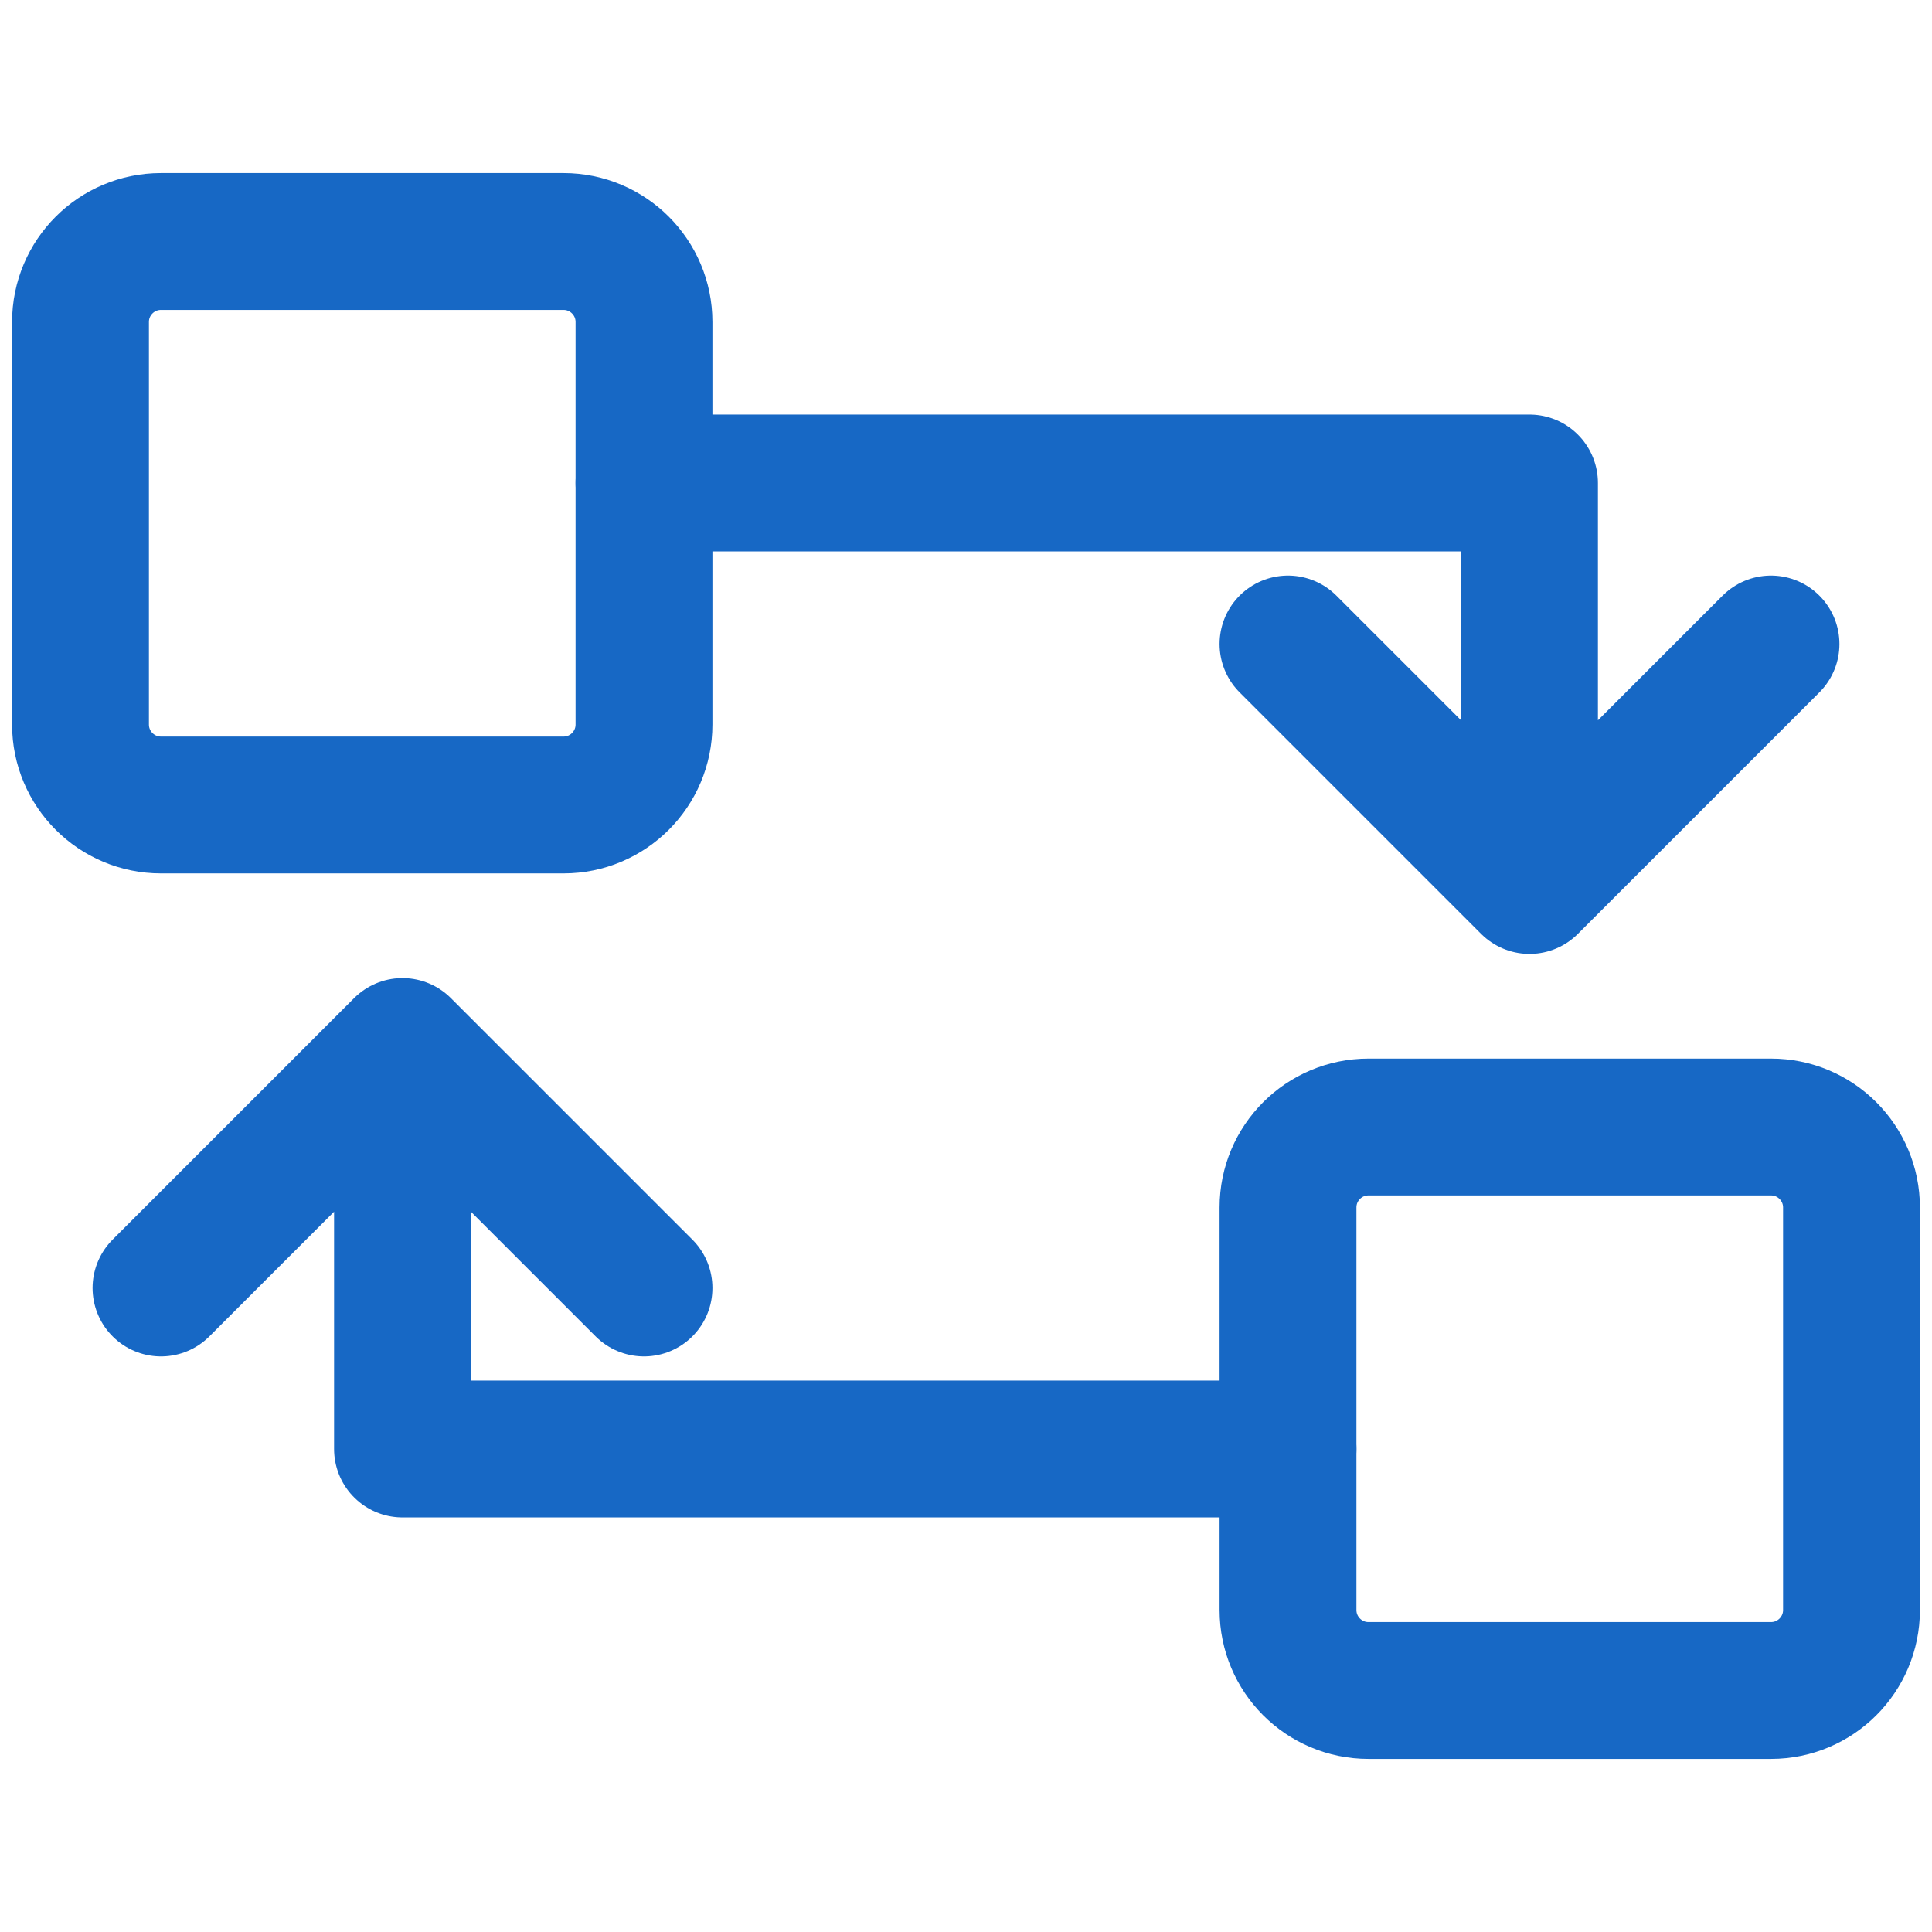
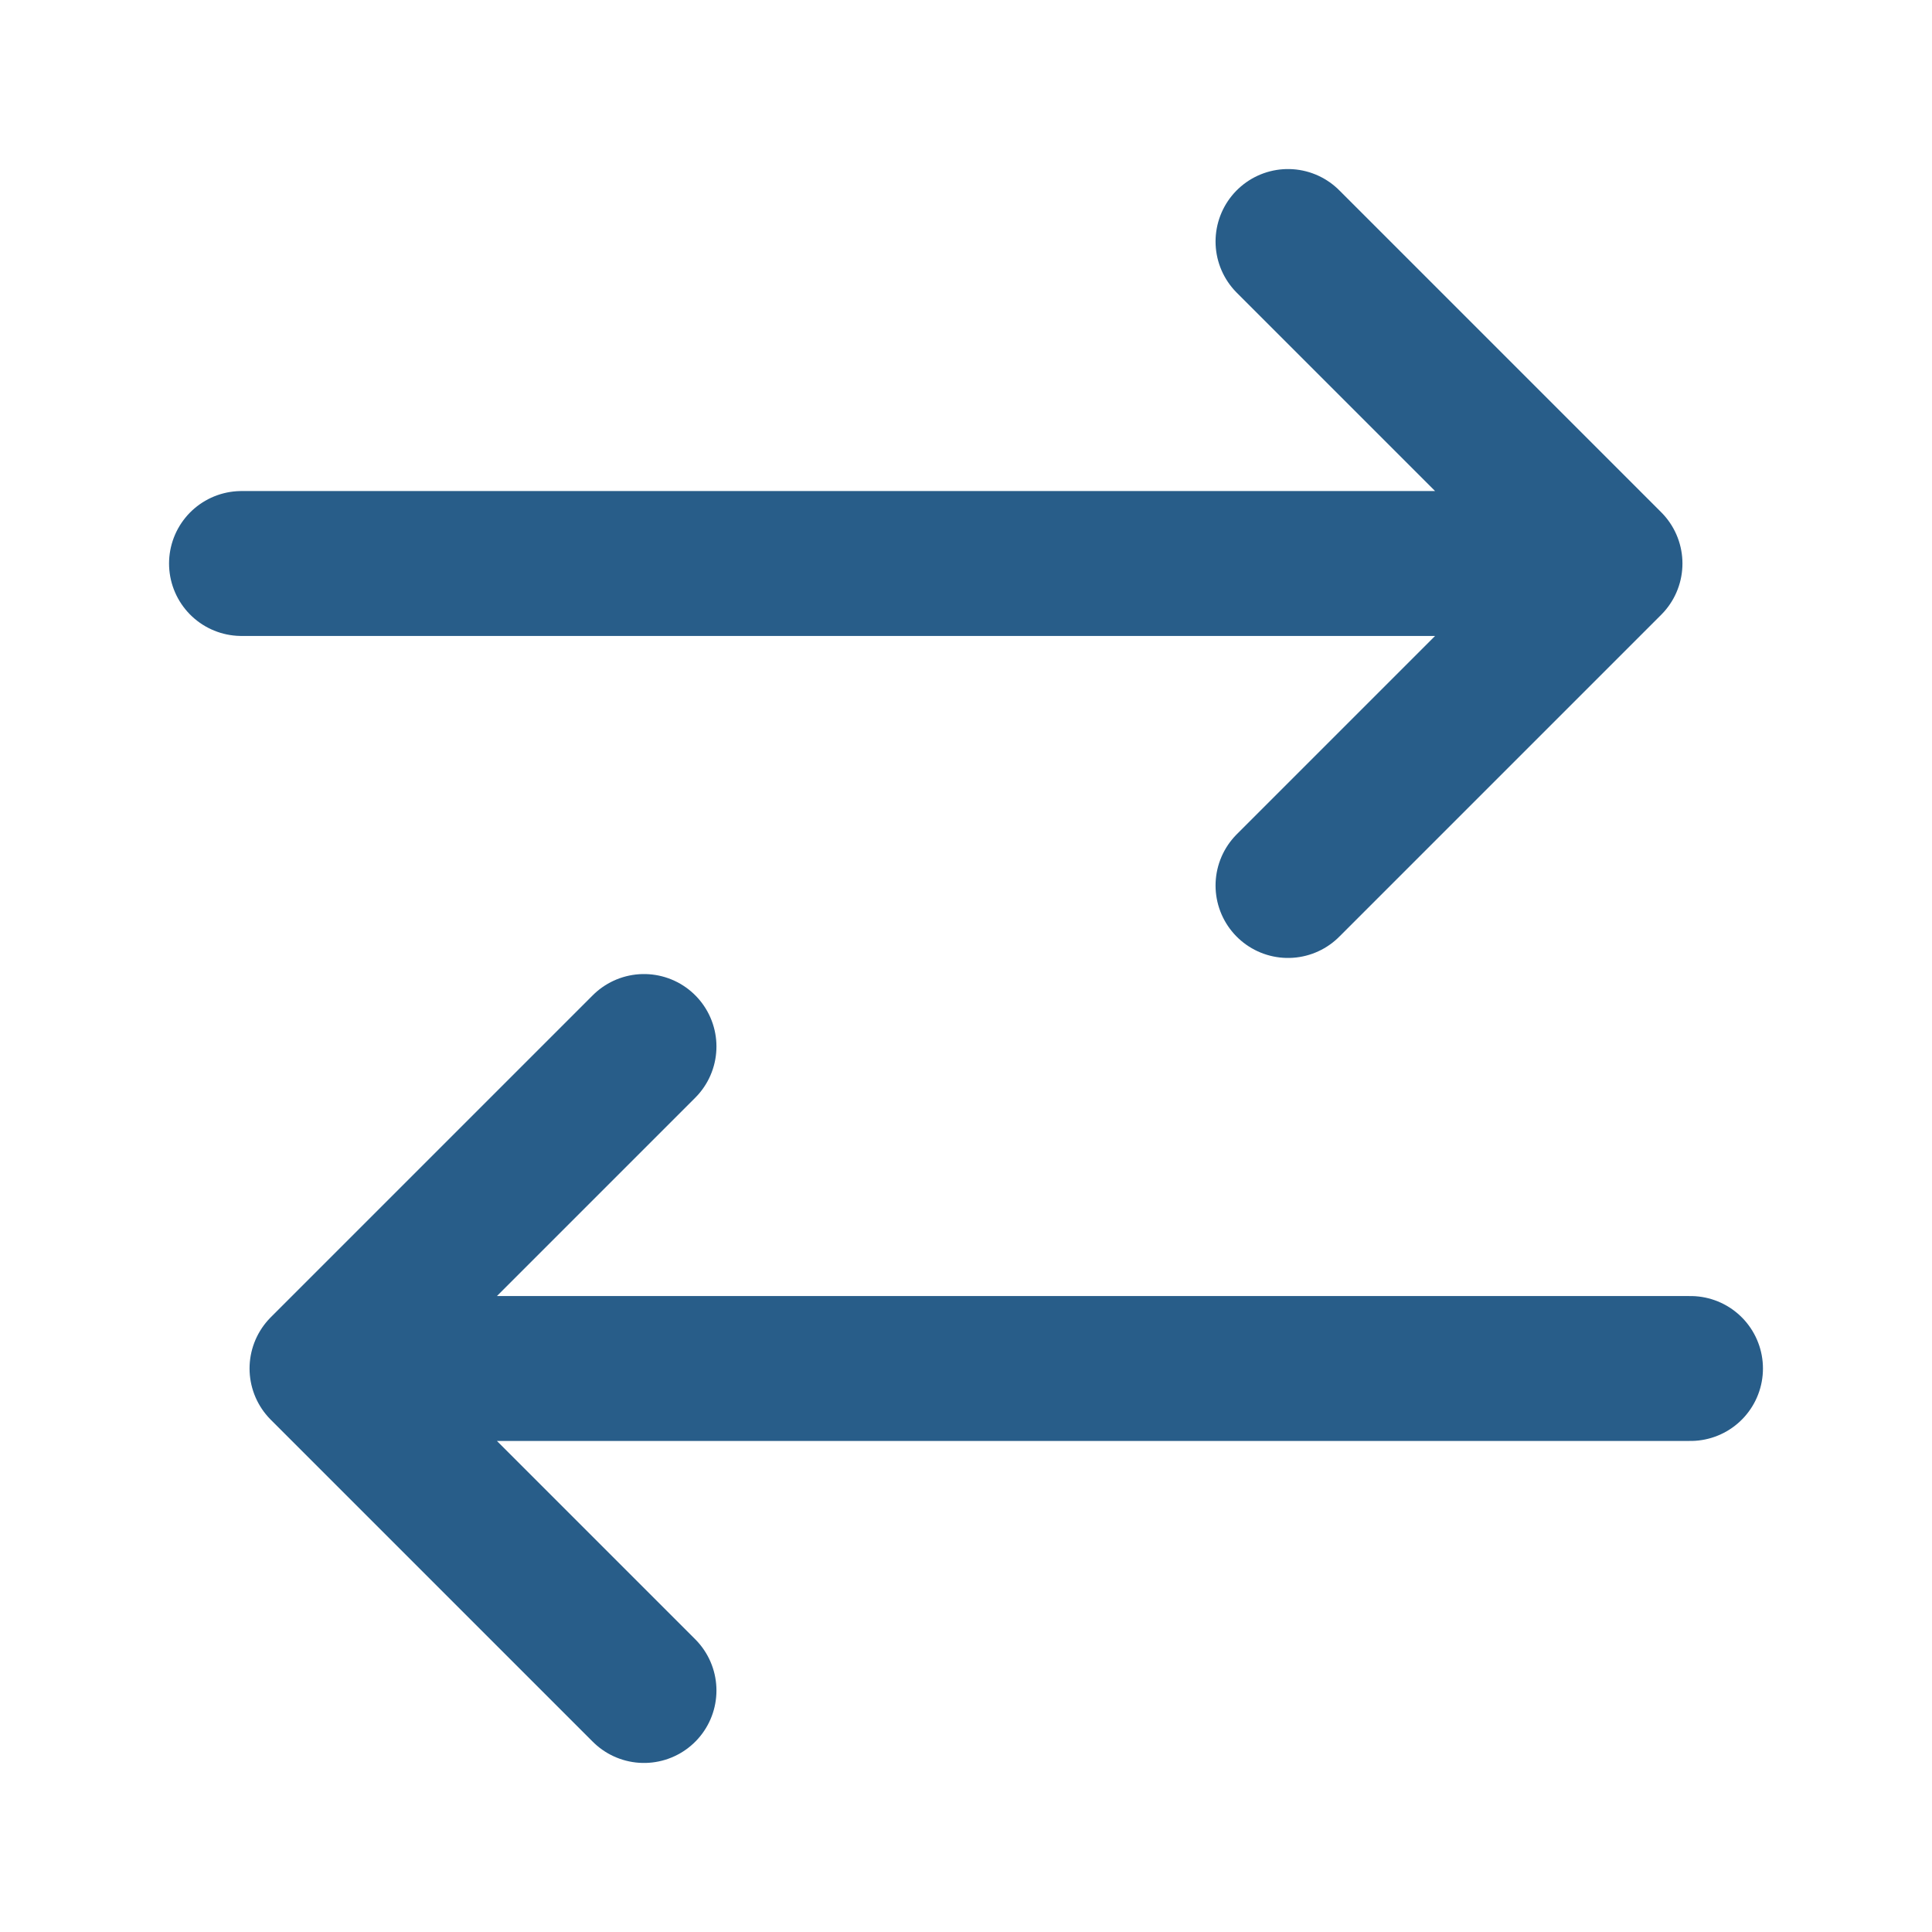
<svg xmlns="http://www.w3.org/2000/svg" viewBox="0 0 24 24">
-   <g fill="none" stroke="#1768c5" stroke-width="1.7" stroke-linecap="round" stroke-linejoin="round">
-     <rect x="1" y="3" width="7" height="7" rx="1" />
-     <rect x="16" y="14" width="7" height="7" rx="1" />
-     <path d="M8 6h11v5m-3-3 3 3 3-3M16 18H5v-5m-3 3 3-3 3 3" />
+   <g fill="none" stroke="#285d89" stroke-width="1.8" stroke-linecap="round" stroke-linejoin="round">
+     <path d="M3 7h17m-4-4 4 4-4 4M21 17H4m4-4-4 4 4 4" />
  </g>
</svg>
